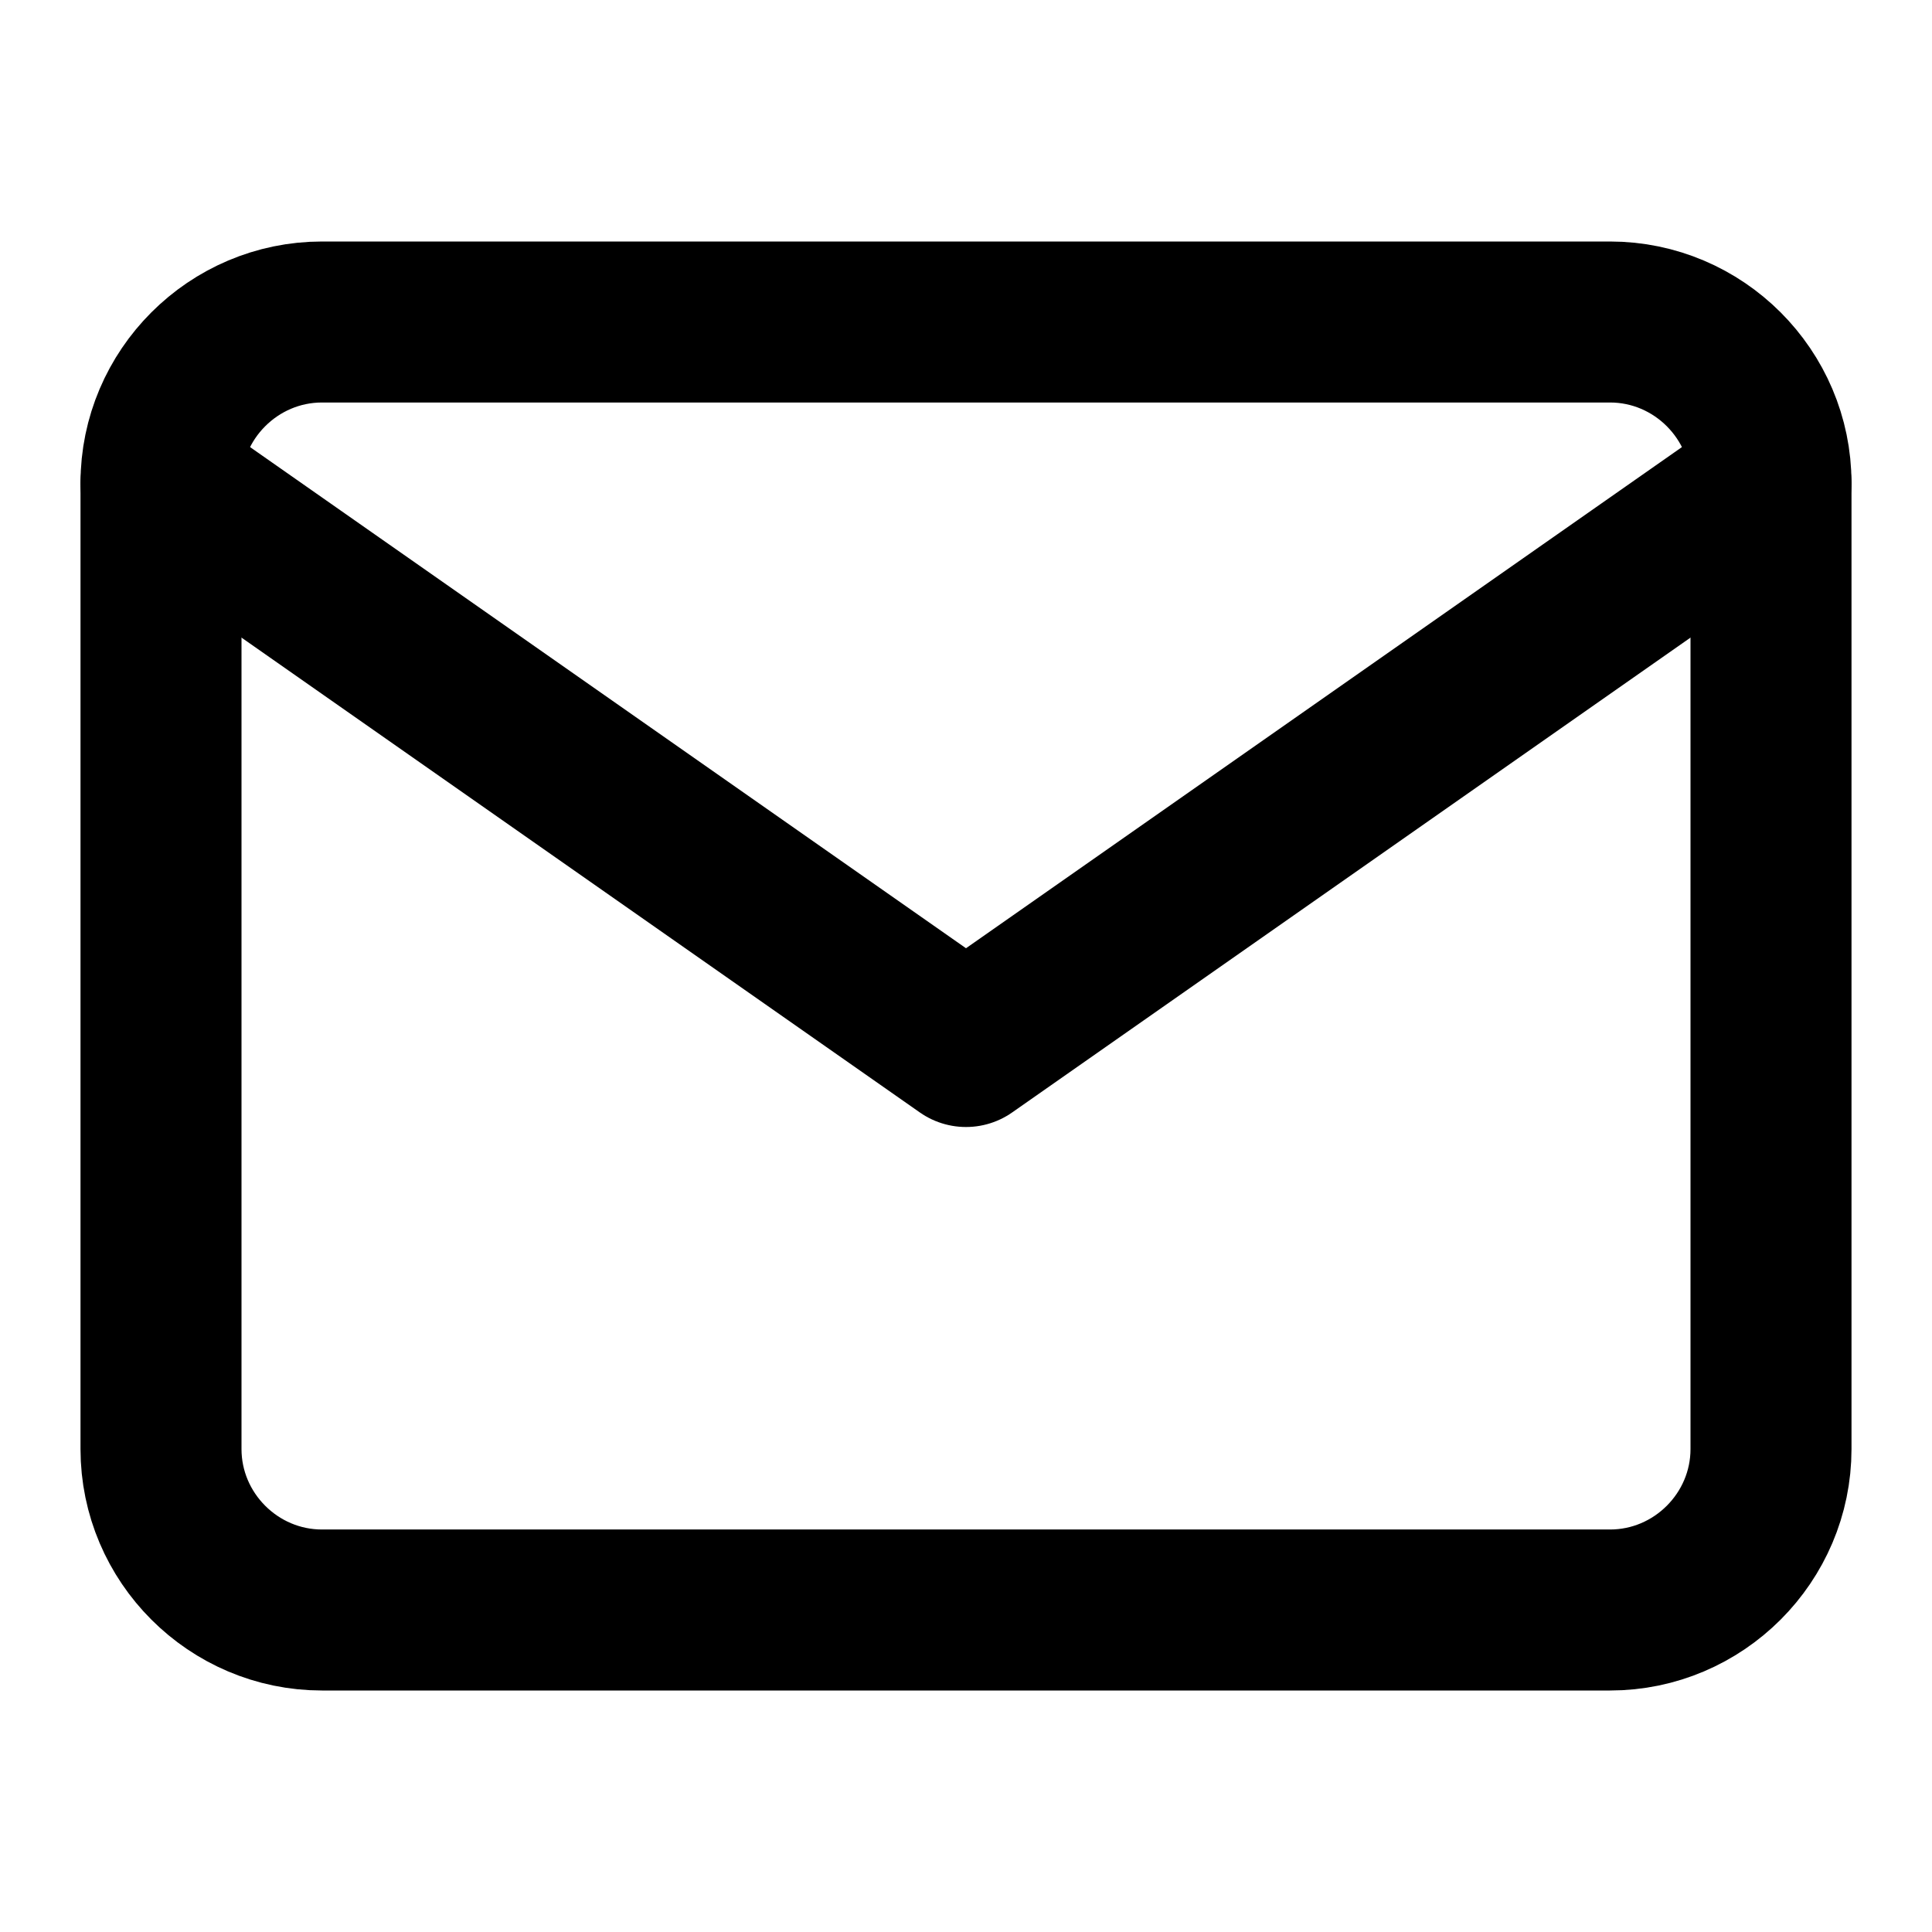
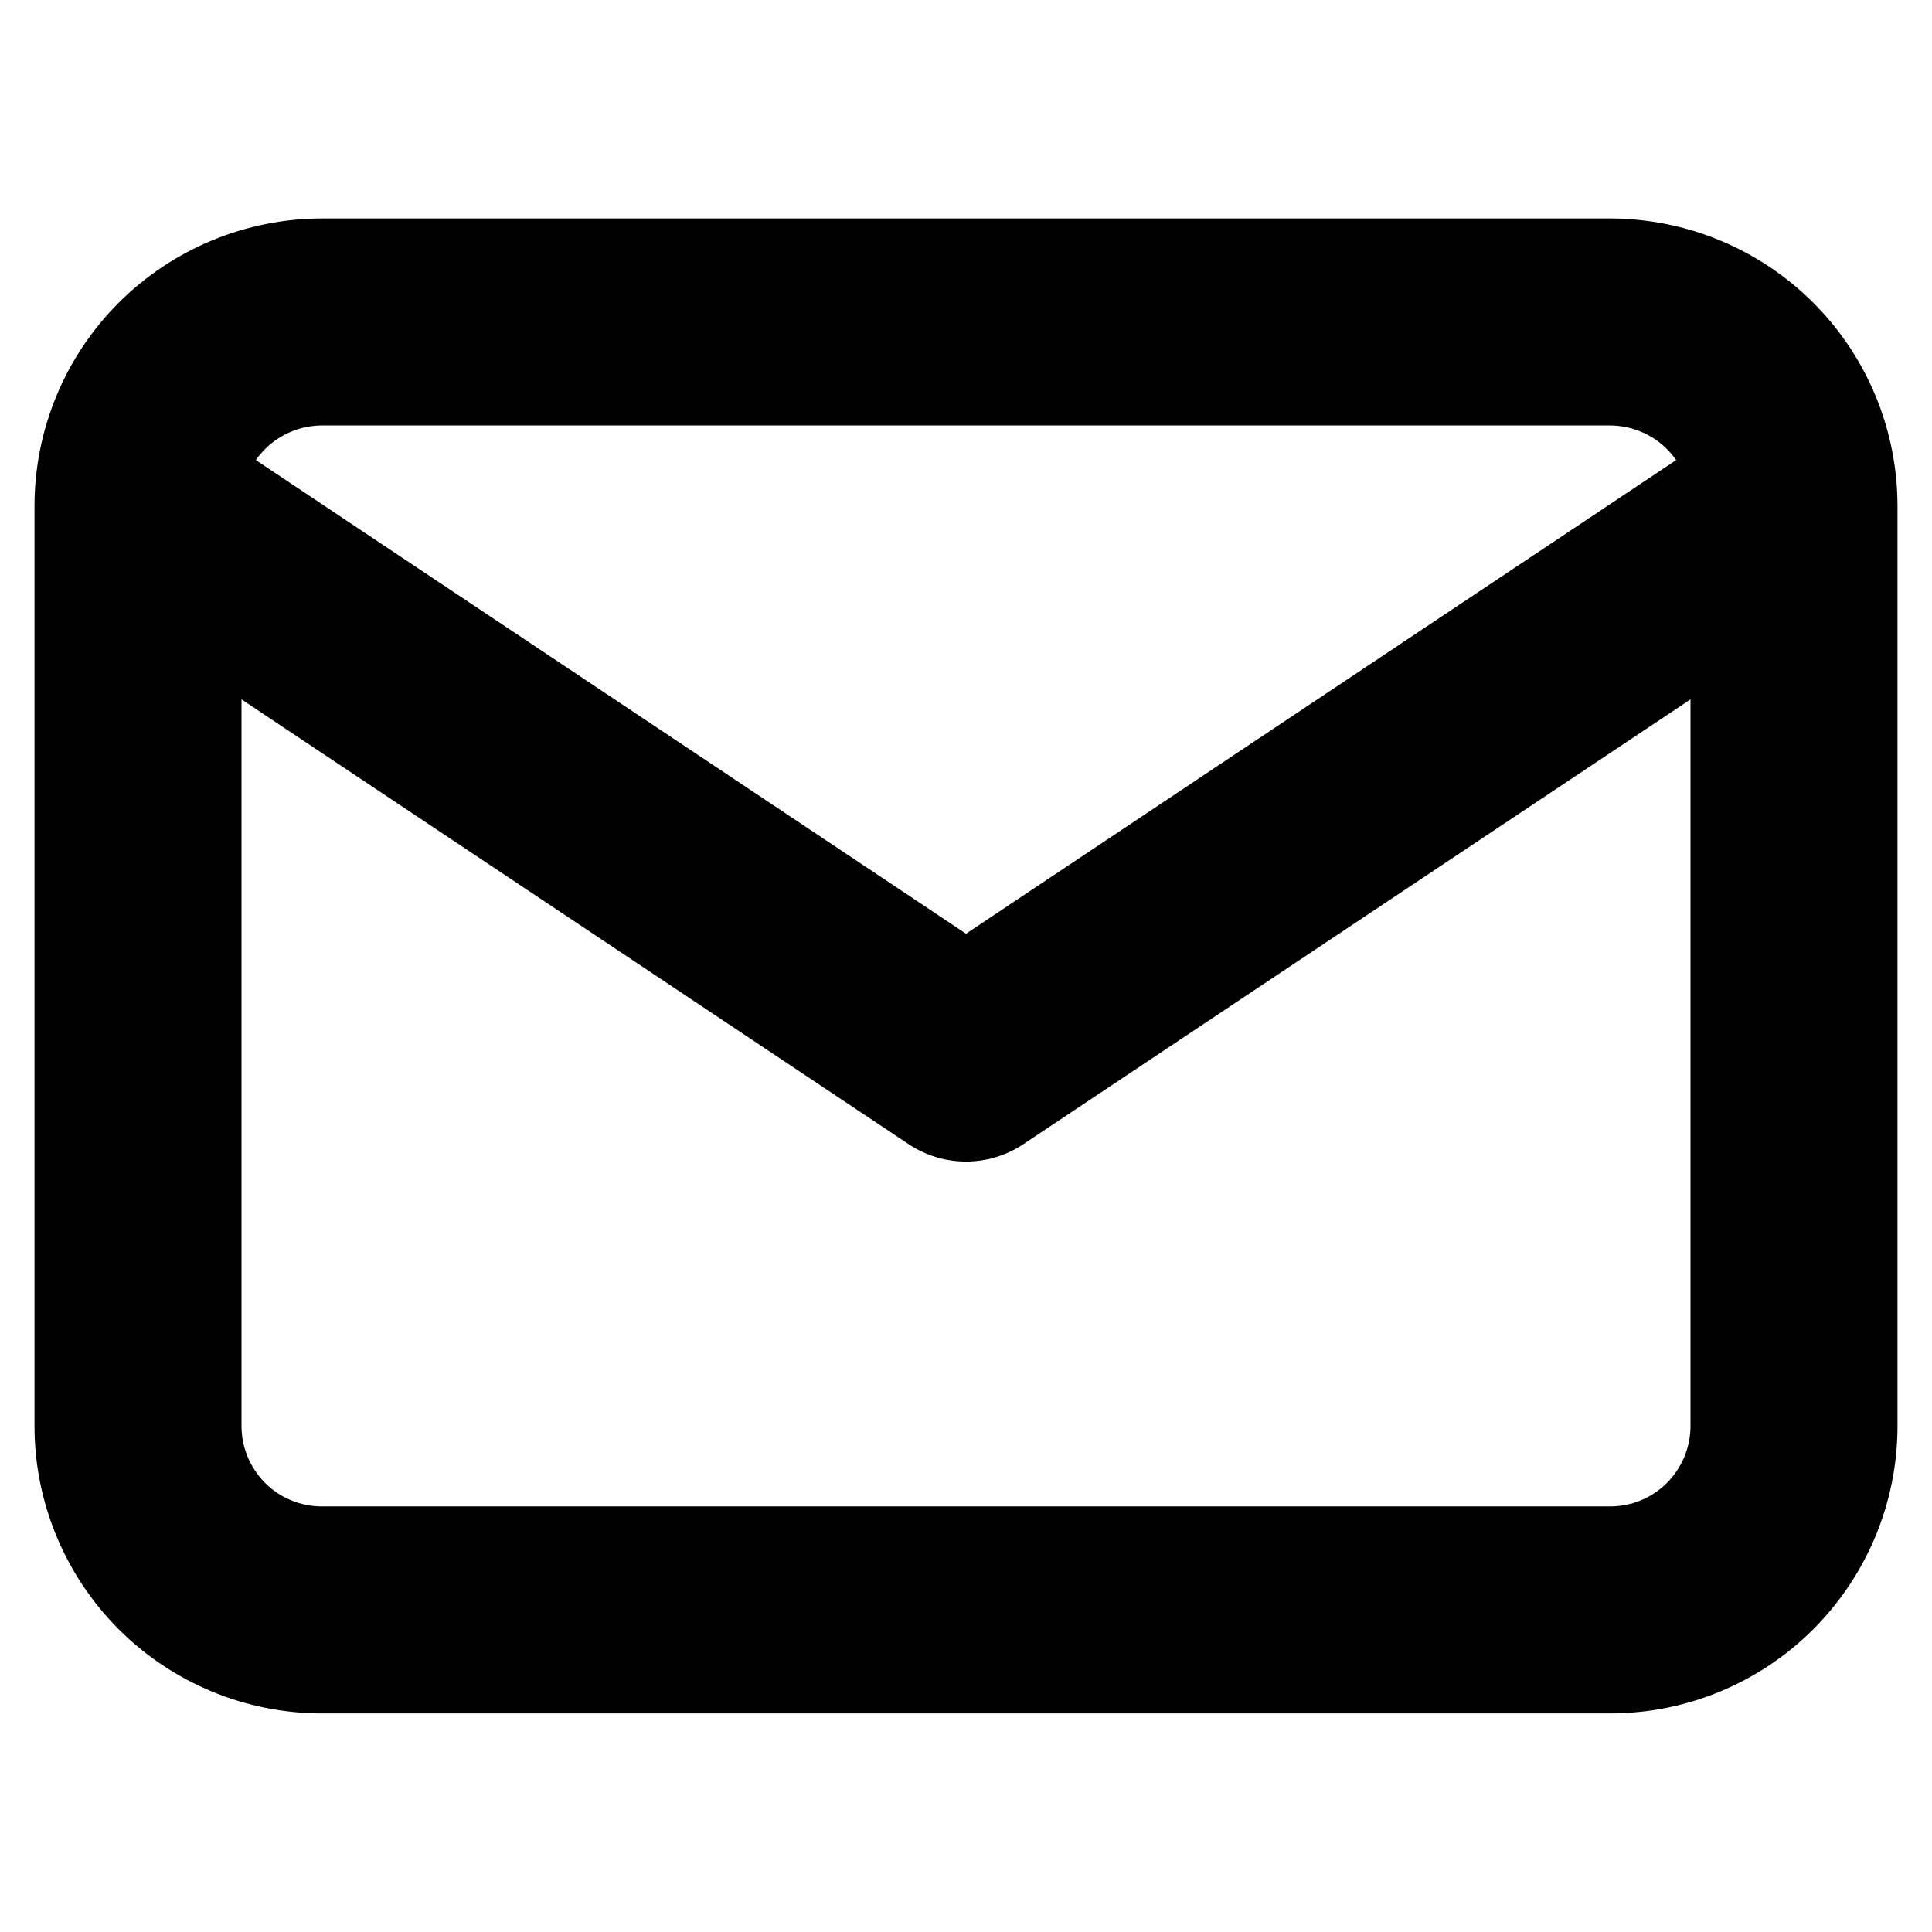
- <svg xmlns="http://www.w3.org/2000/svg" width="24" height="24" viewBox="0 0 24 24" fill="none" stroke="currentColor" stroke-width="2" stroke-linecap="round" stroke-linejoin="round">
-   <path d="M4 4h16c1.1 0 2 .9 2 2v12c0 1.1-.9 2-2 2H4c-1.1 0-2-.9-2-2V6c0-1.1.9-2 2-2z" />
-   <polyline points="22,6 12,13 2,6" />
+ <svg xmlns="http://www.w3.org/2000/svg" width="14" height="14" viewBox="0 0 14 14" fill="none">
+   <path fill-rule="evenodd" clip-rule="evenodd" d="M11.667 1.583C12.219 1.584 12.749 1.803 13.14 2.194C13.53 2.584 13.75 3.114 13.75 3.667V10.334C13.75 10.886 13.53 11.415 13.14 11.806C12.749 12.197 12.219 12.416 11.667 12.416H2.333C1.781 12.416 1.251 12.197 0.86 11.806C0.47 11.415 0.25 10.886 0.25 10.334V3.667C0.25 3.114 0.47 2.584 0.86 2.194C1.251 1.803 1.781 1.584 2.333 1.583H11.667ZM7.416 8.291C7.164 8.459 6.836 8.459 6.584 8.291L1.75 5.068V10.334C1.75 10.488 1.812 10.636 1.921 10.746C2.03 10.855 2.178 10.916 2.333 10.916H11.667C11.822 10.916 11.97 10.855 12.079 10.746C12.188 10.636 12.25 10.488 12.25 10.334V5.068L7.416 8.291ZM2.333 3.083C2.178 3.084 2.03 3.145 1.921 3.254C1.896 3.279 1.873 3.306 1.854 3.334L7 6.766L12.146 3.334C12.127 3.306 12.104 3.279 12.079 3.254C11.97 3.145 11.822 3.084 11.667 3.083H2.333Z" fill="currentColor" />
</svg>
